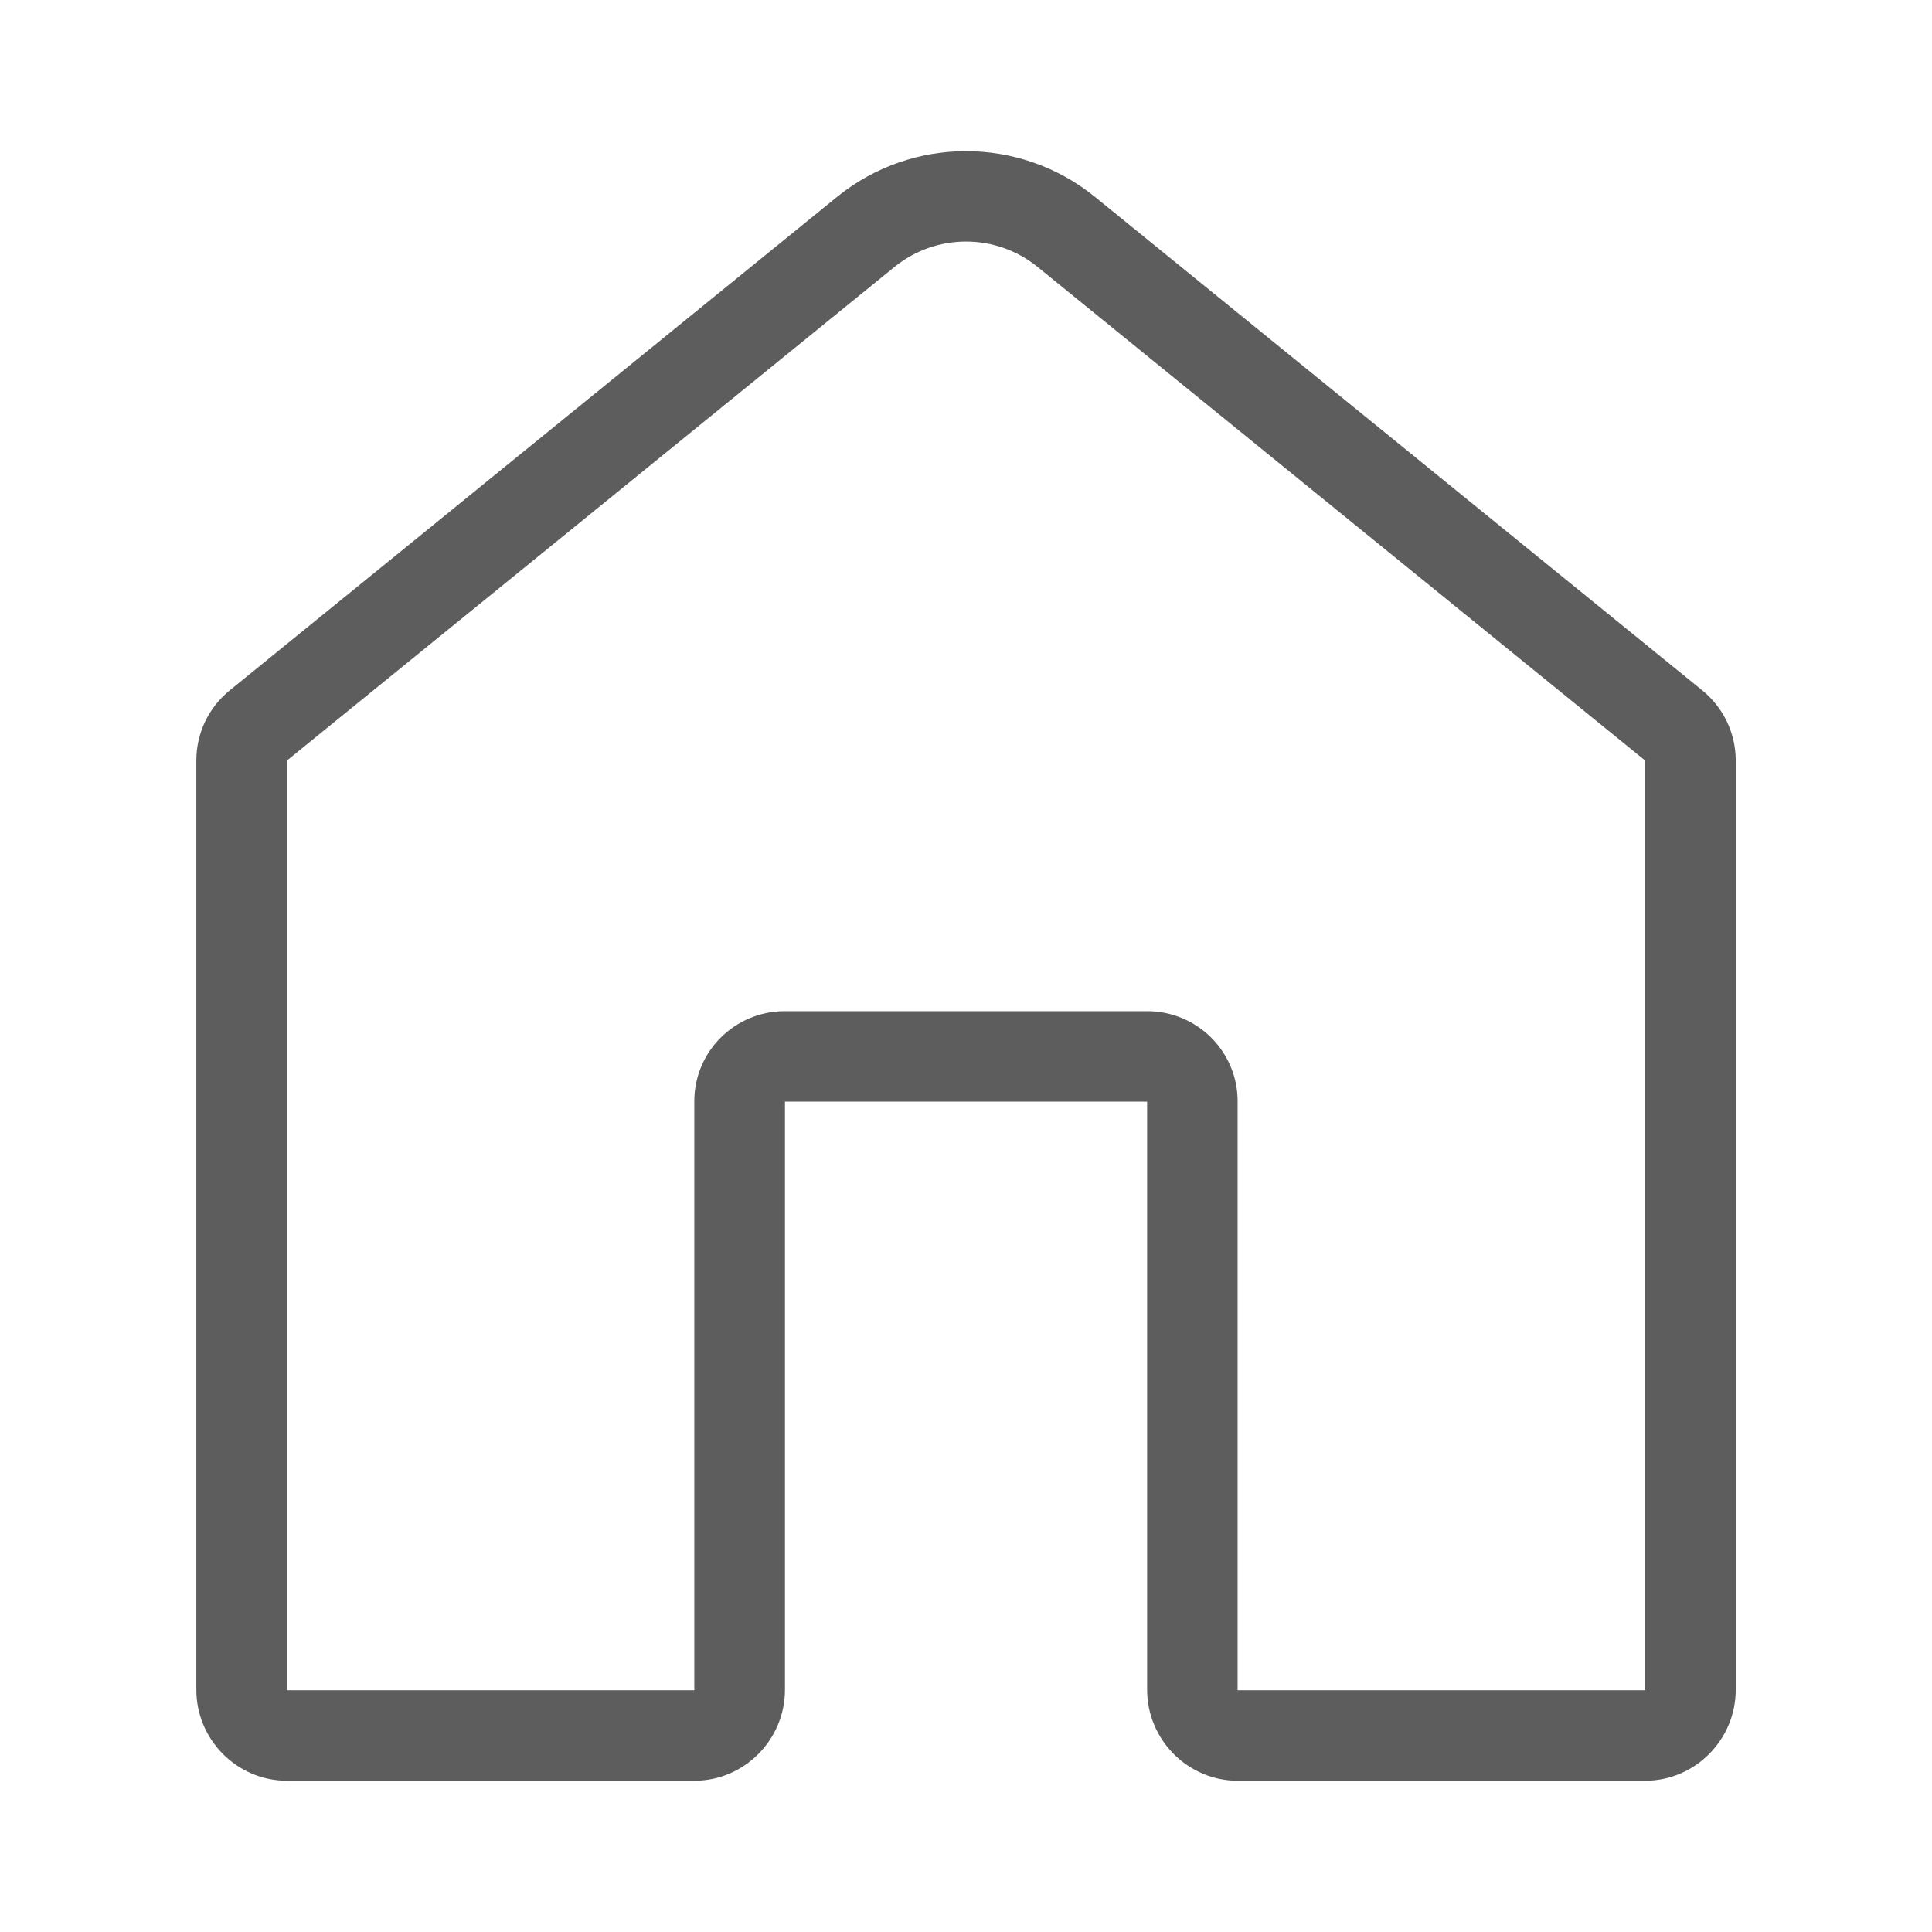
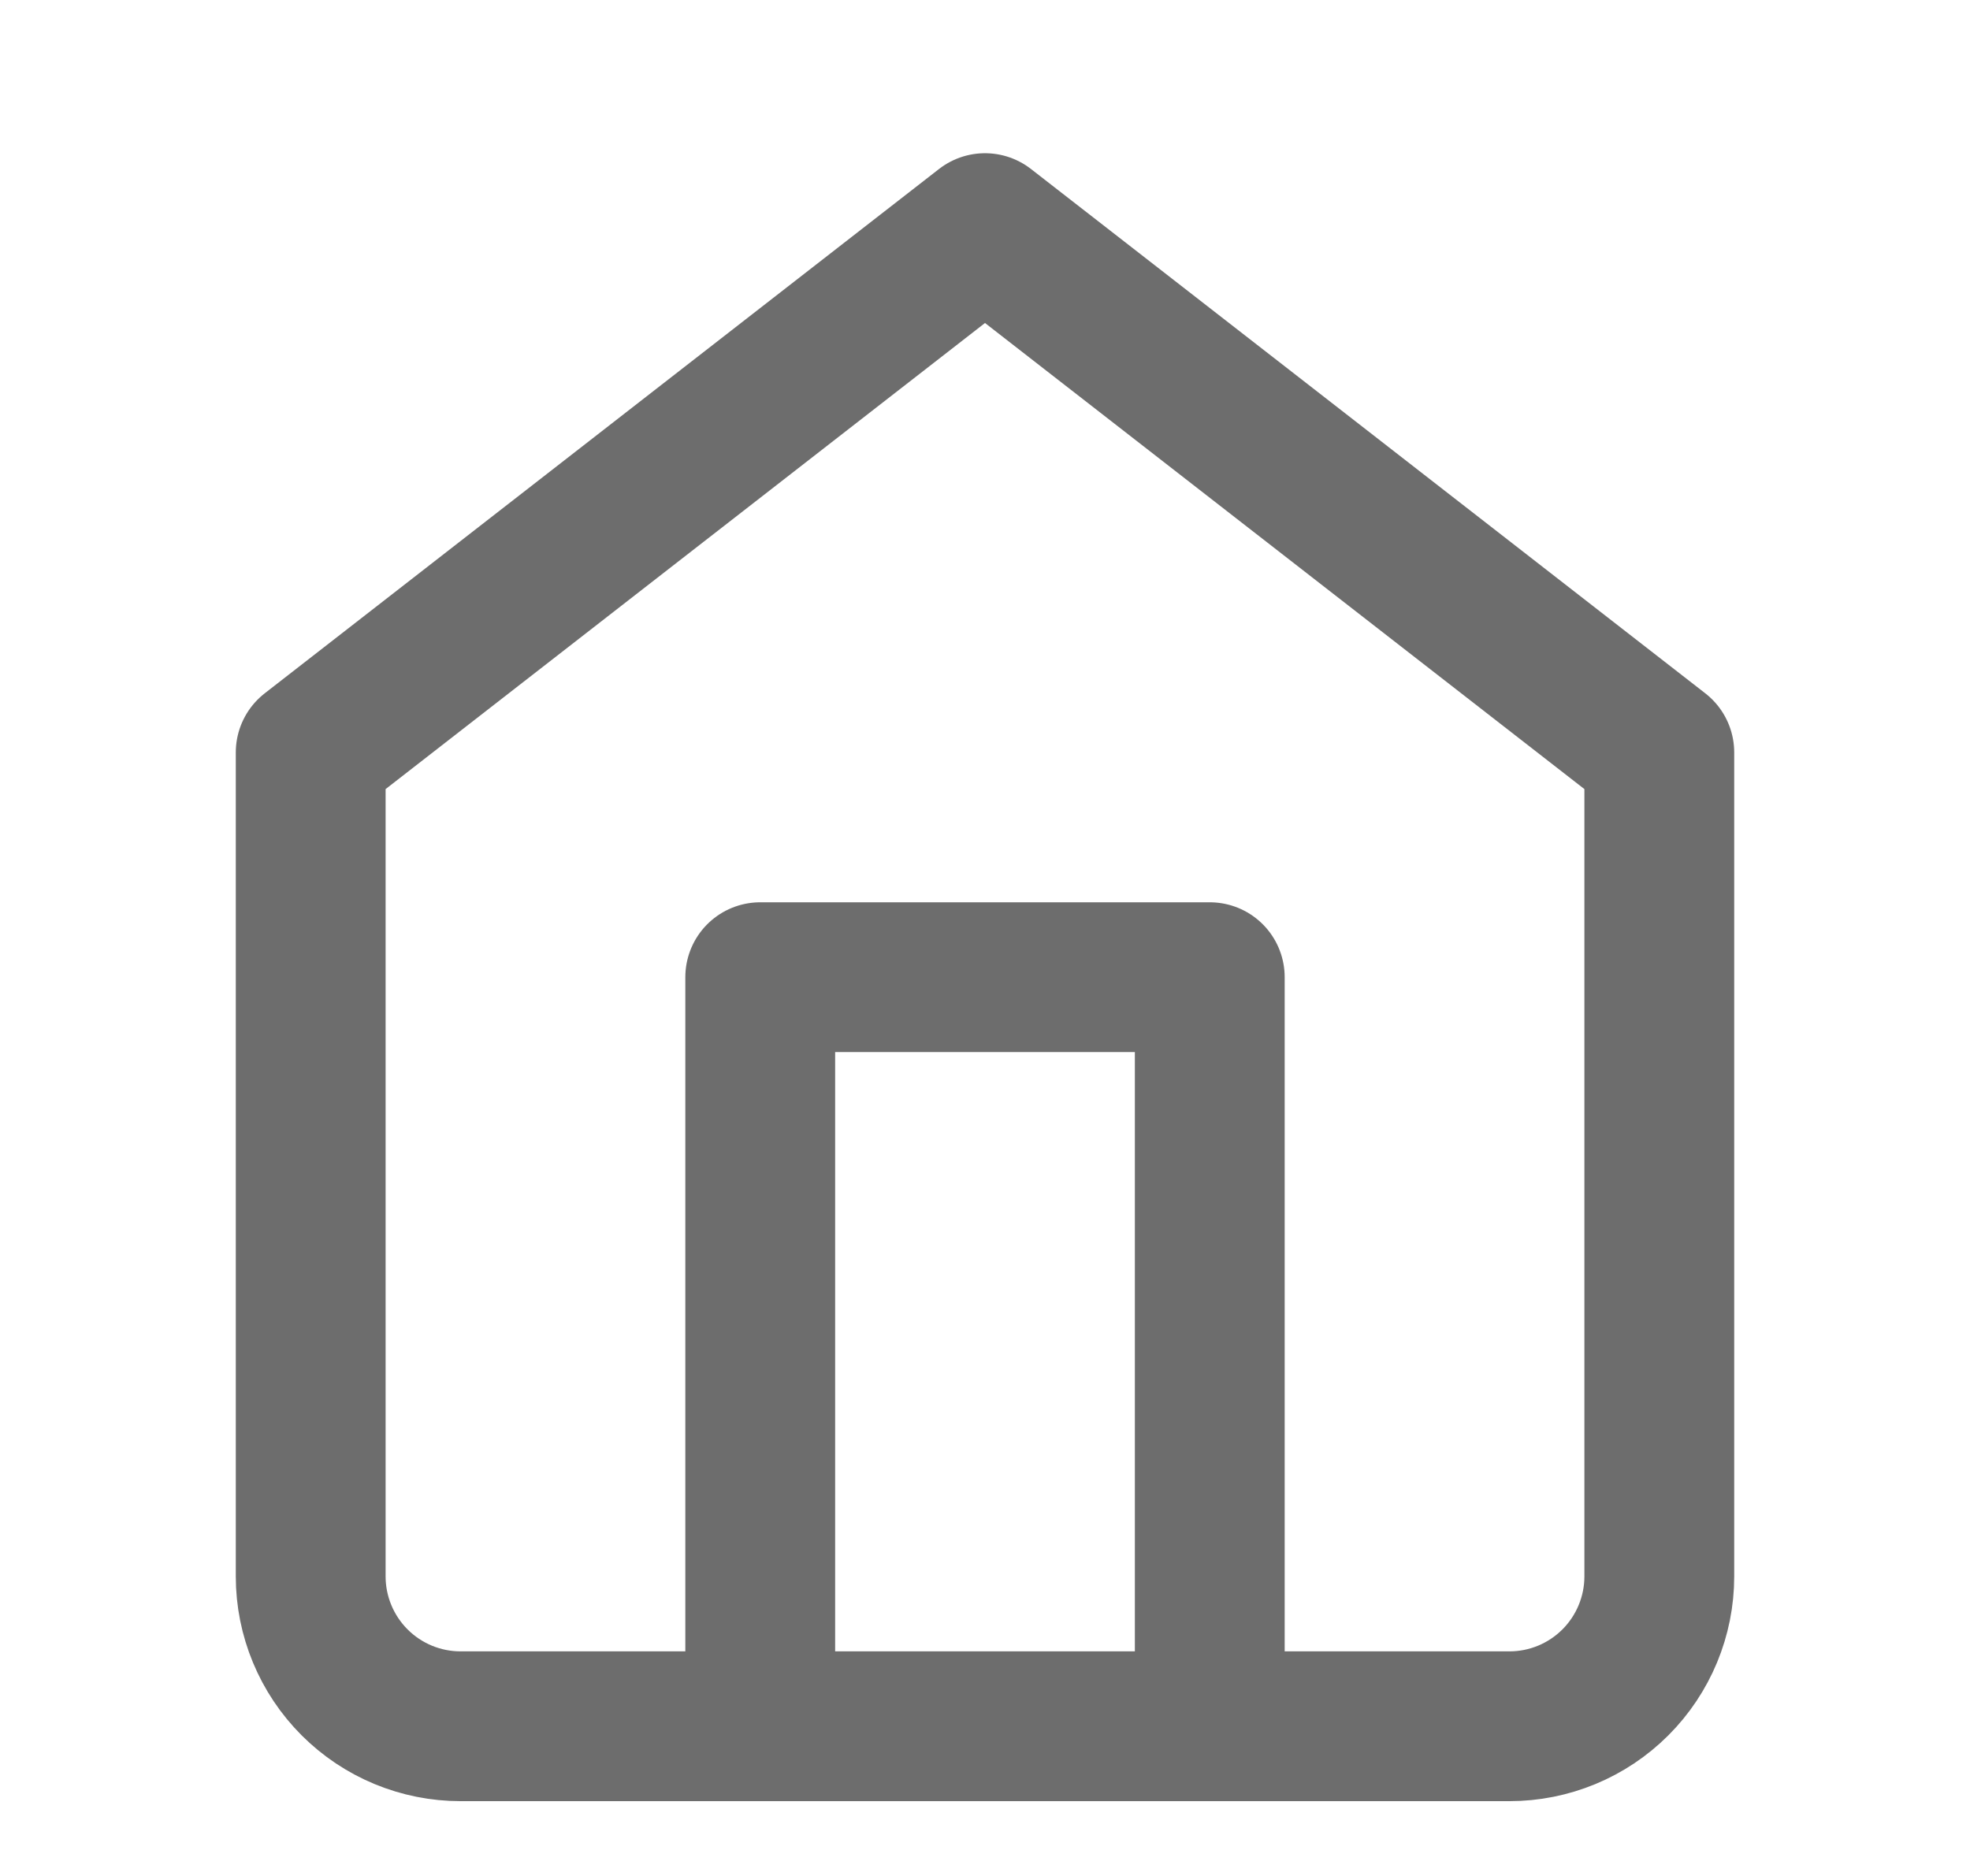
- <svg xmlns="http://www.w3.org/2000/svg" viewBox="0 0 24 24" xml:space="preserve" enable-background="new 0 0 24 24">
-   <path d="m21.146 8.576-7.55-6.135a2.543 2.543 0 0 0-3.192 0L2.855 8.575a1.119 1.119 0 0 0-.416.873v11.543c0 .62.505 1.13 1.125 1.13h5.062c.62 0 1.125-.51 1.125-1.13v-7.306h4.499v7.306c0 .62.505 1.13 1.125 1.13h5.062c.62 0 1.125-.51 1.125-1.13V9.448a1.122 1.122 0 0 0-.416-.872zm-.71 12.421h-5.062V13.68c0-.62-.505-1.119-1.125-1.119H9.75c-.62 0-1.125.499-1.125 1.119v7.317H3.564V9.448l7.55-6.134a1.411 1.411 0 0 1 1.773 0l7.55 6.134v11.549z" fill="#5d5d5d" class="fill-000000" />
+ <svg xmlns="http://www.w3.org/2000/svg" width="21" height="20" viewBox="0 0 21 20" fill="none">
+   <path d="M8.104 18.404V10.418H12.896V18.404M3.312 8.022L10.5 2.432L17.688 8.022V16.807C17.688 17.23 17.519 17.637 17.22 17.936C16.92 18.236 16.514 18.404 16.09 18.404H4.91C4.486 18.404 4.08 18.236 3.78 17.936C3.481 17.637 3.312 17.23 3.312 16.807V8.022Z" stroke="#6D6D6D" stroke-width="1.597" stroke-linecap="round" stroke-linejoin="round" />
</svg>
